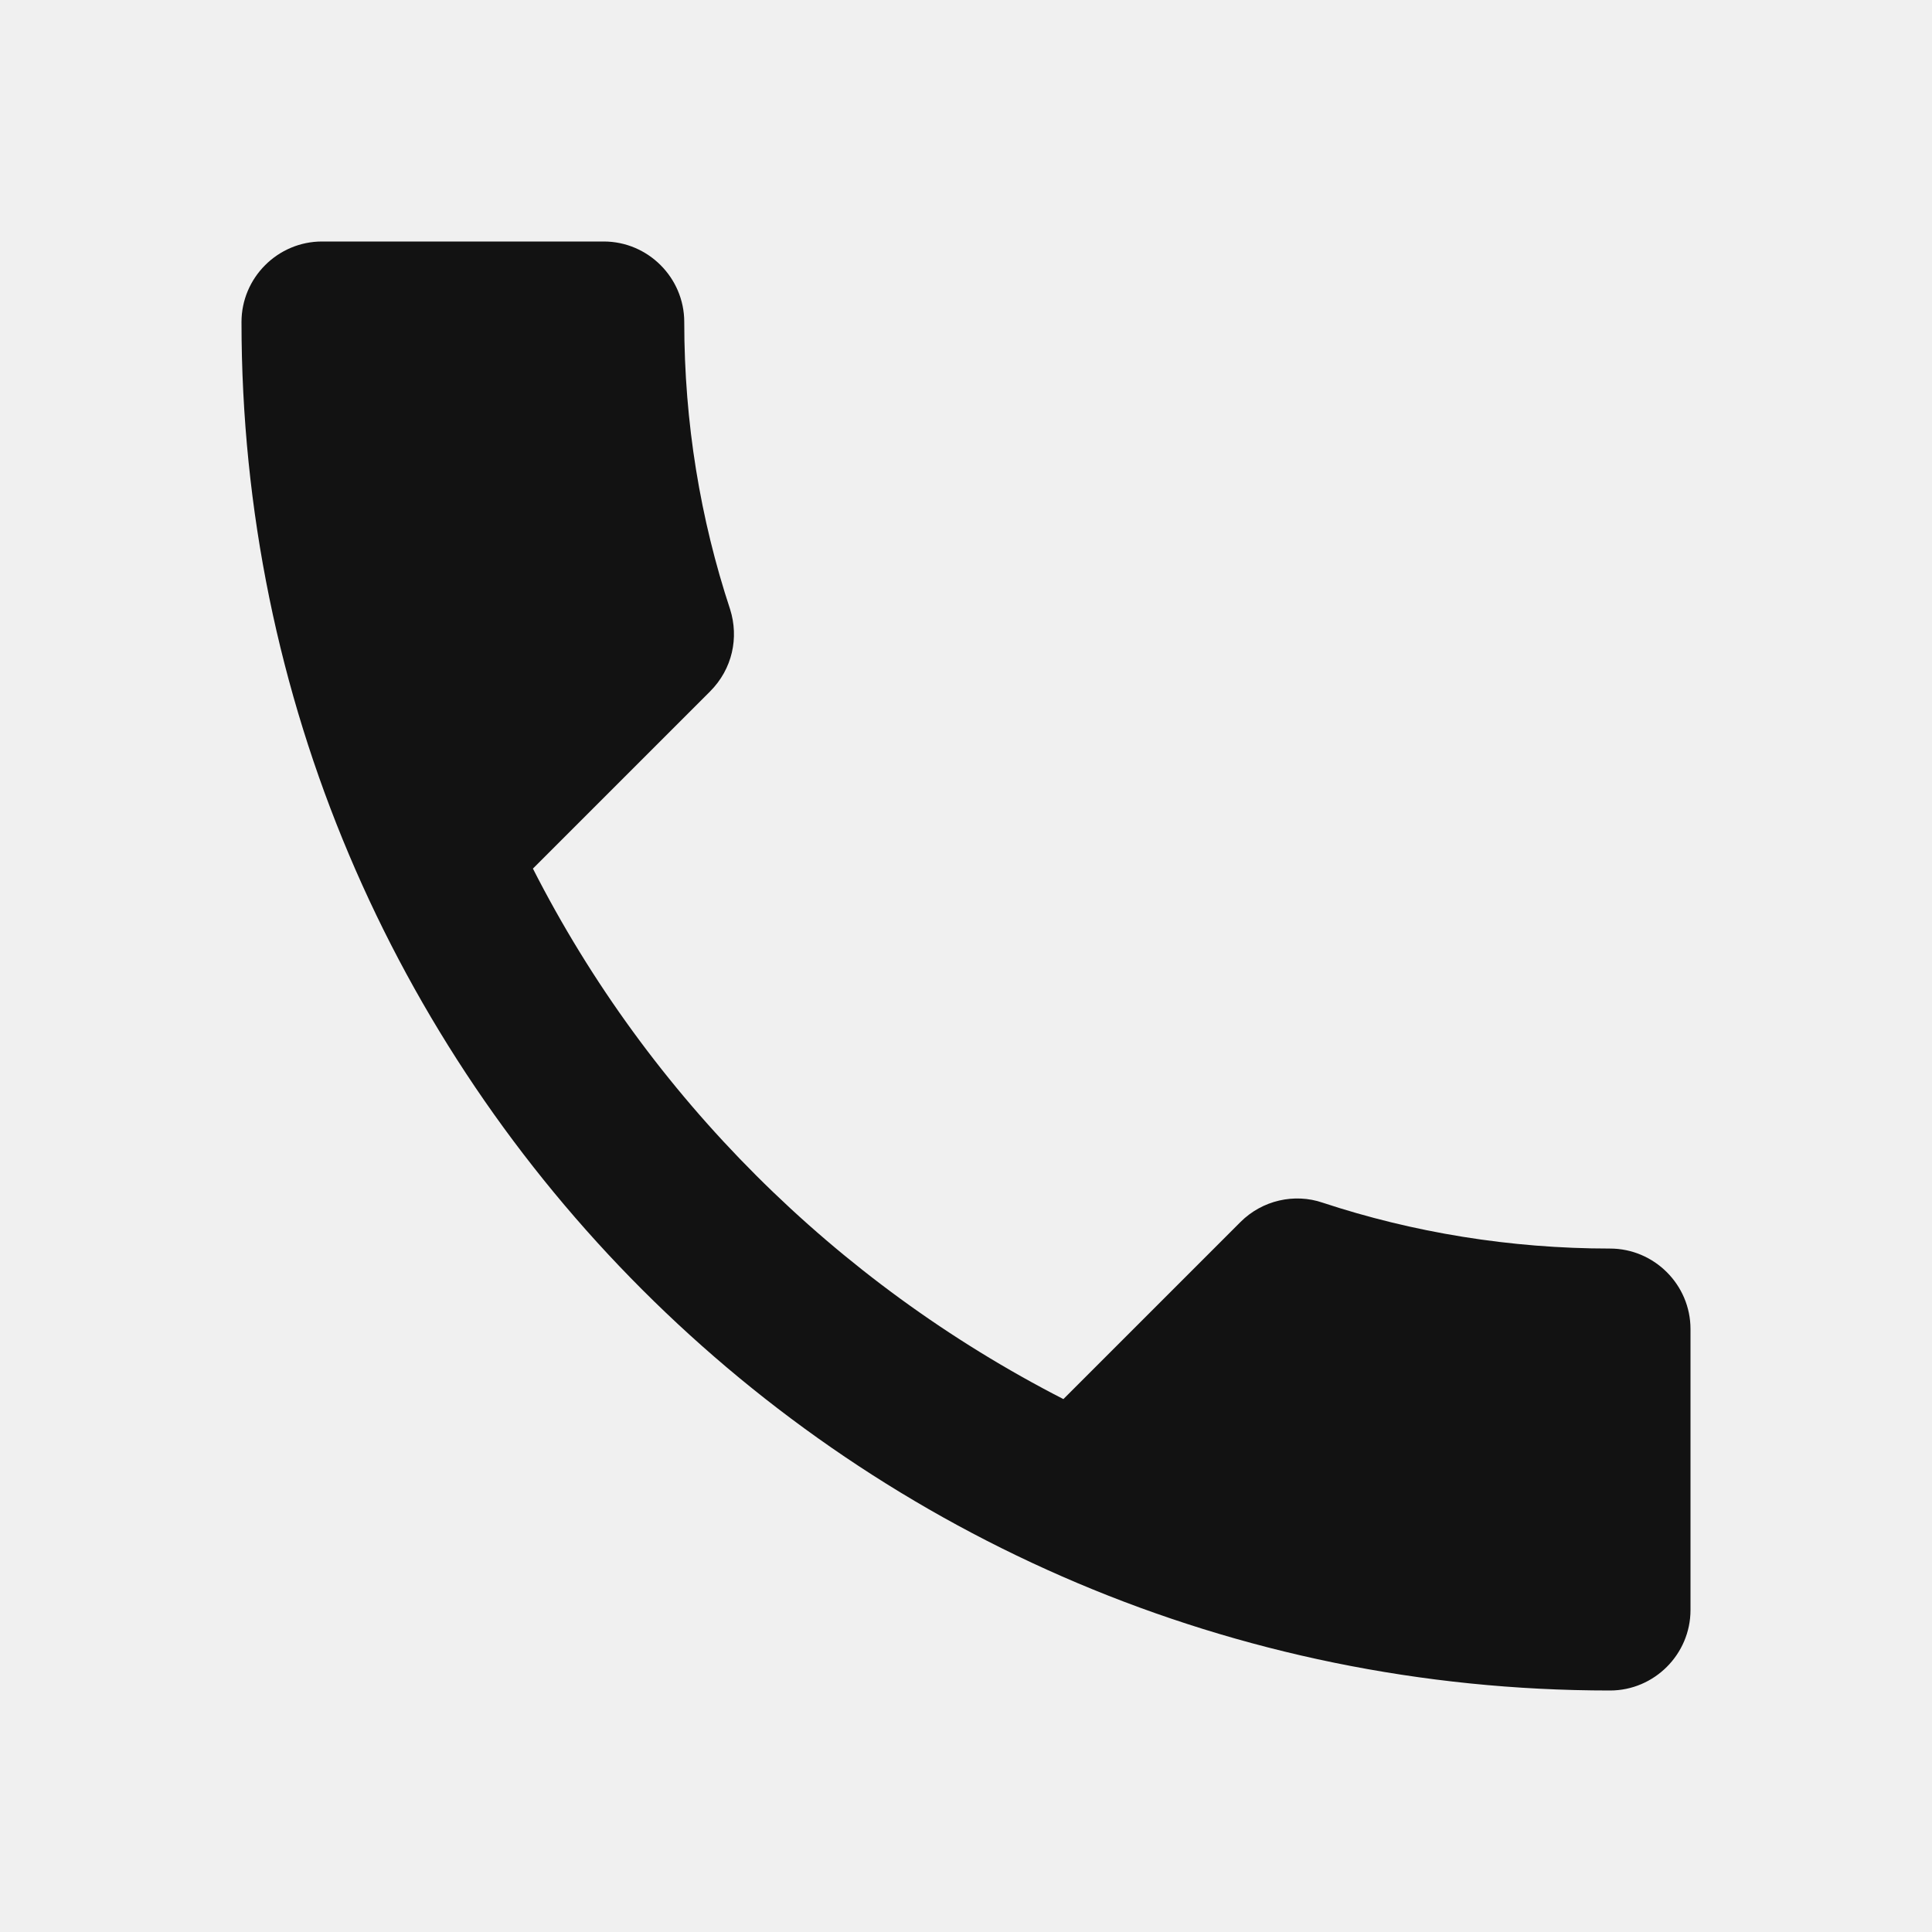
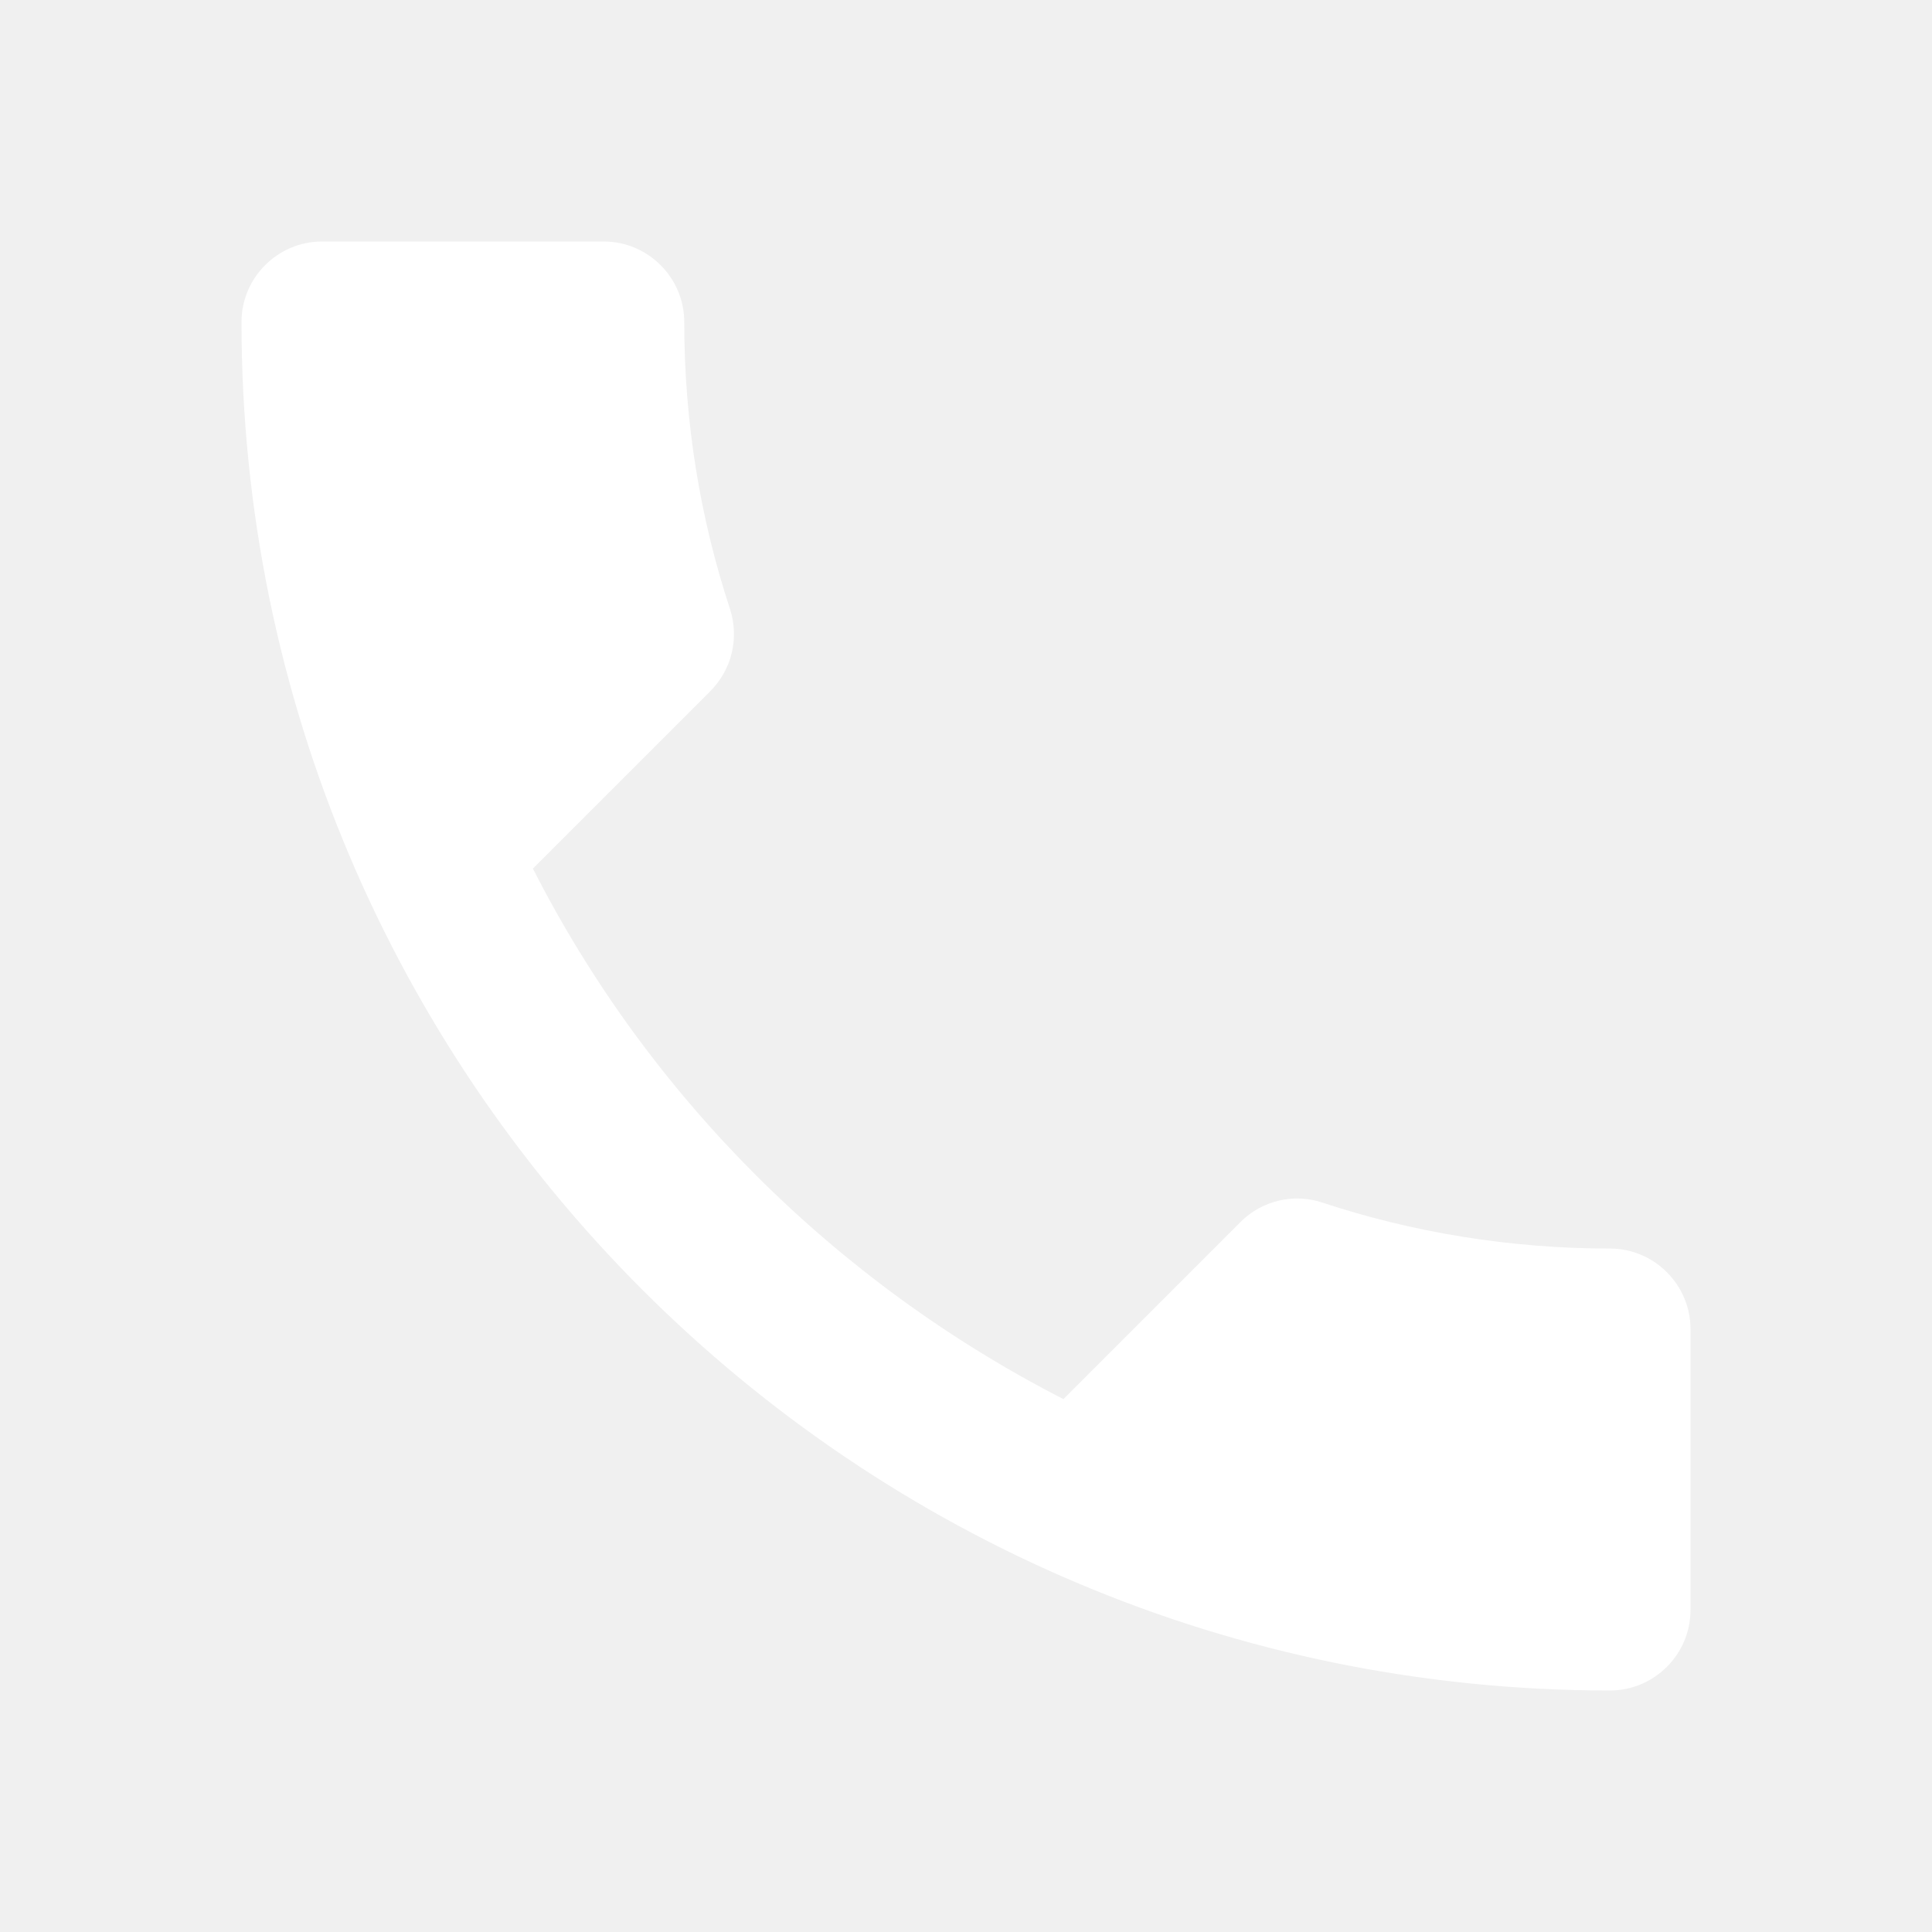
<svg xmlns="http://www.w3.org/2000/svg" width="24" height="24" viewBox="0 0 24 24" fill="none">
-   <path d="M6.62 10.79C8.06 13.62 10.38 15.93 13.21 17.38L15.41 15.18C15.68 14.91 16.08 14.82 16.43 14.94C17.55 15.31 18.76 15.51 20 15.51C20.55 15.51 21 15.96 21 16.51V20C21 20.55 20.55 21 20 21C10.61 21 3 13.39 3 4C3 3.45 3.45 3 4 3H7.5C8.05 3 8.5 3.45 8.5 4C8.5 5.25 8.7 6.45 9.07 7.57C9.18 7.92 9.1 8.31 8.82 8.59L6.62 10.79Z" fill="#121212" />
+   <path d="M6.62 10.79C8.06 13.62 10.38 15.93 13.21 17.38L15.41 15.18C15.68 14.91 16.08 14.82 16.43 14.94C17.55 15.31 18.76 15.51 20 15.51C20.55 15.51 21 15.96 21 16.51V20C21 20.55 20.55 21 20 21C10.61 21 3 13.39 3 4C3 3.45 3.45 3 4 3H7.5C8.05 3 8.5 3.45 8.5 4C8.5 5.25 8.7 6.45 9.07 7.57C9.18 7.92 9.1 8.31 8.82 8.59L6.62 10.79Z" fill="white" />
</svg>
